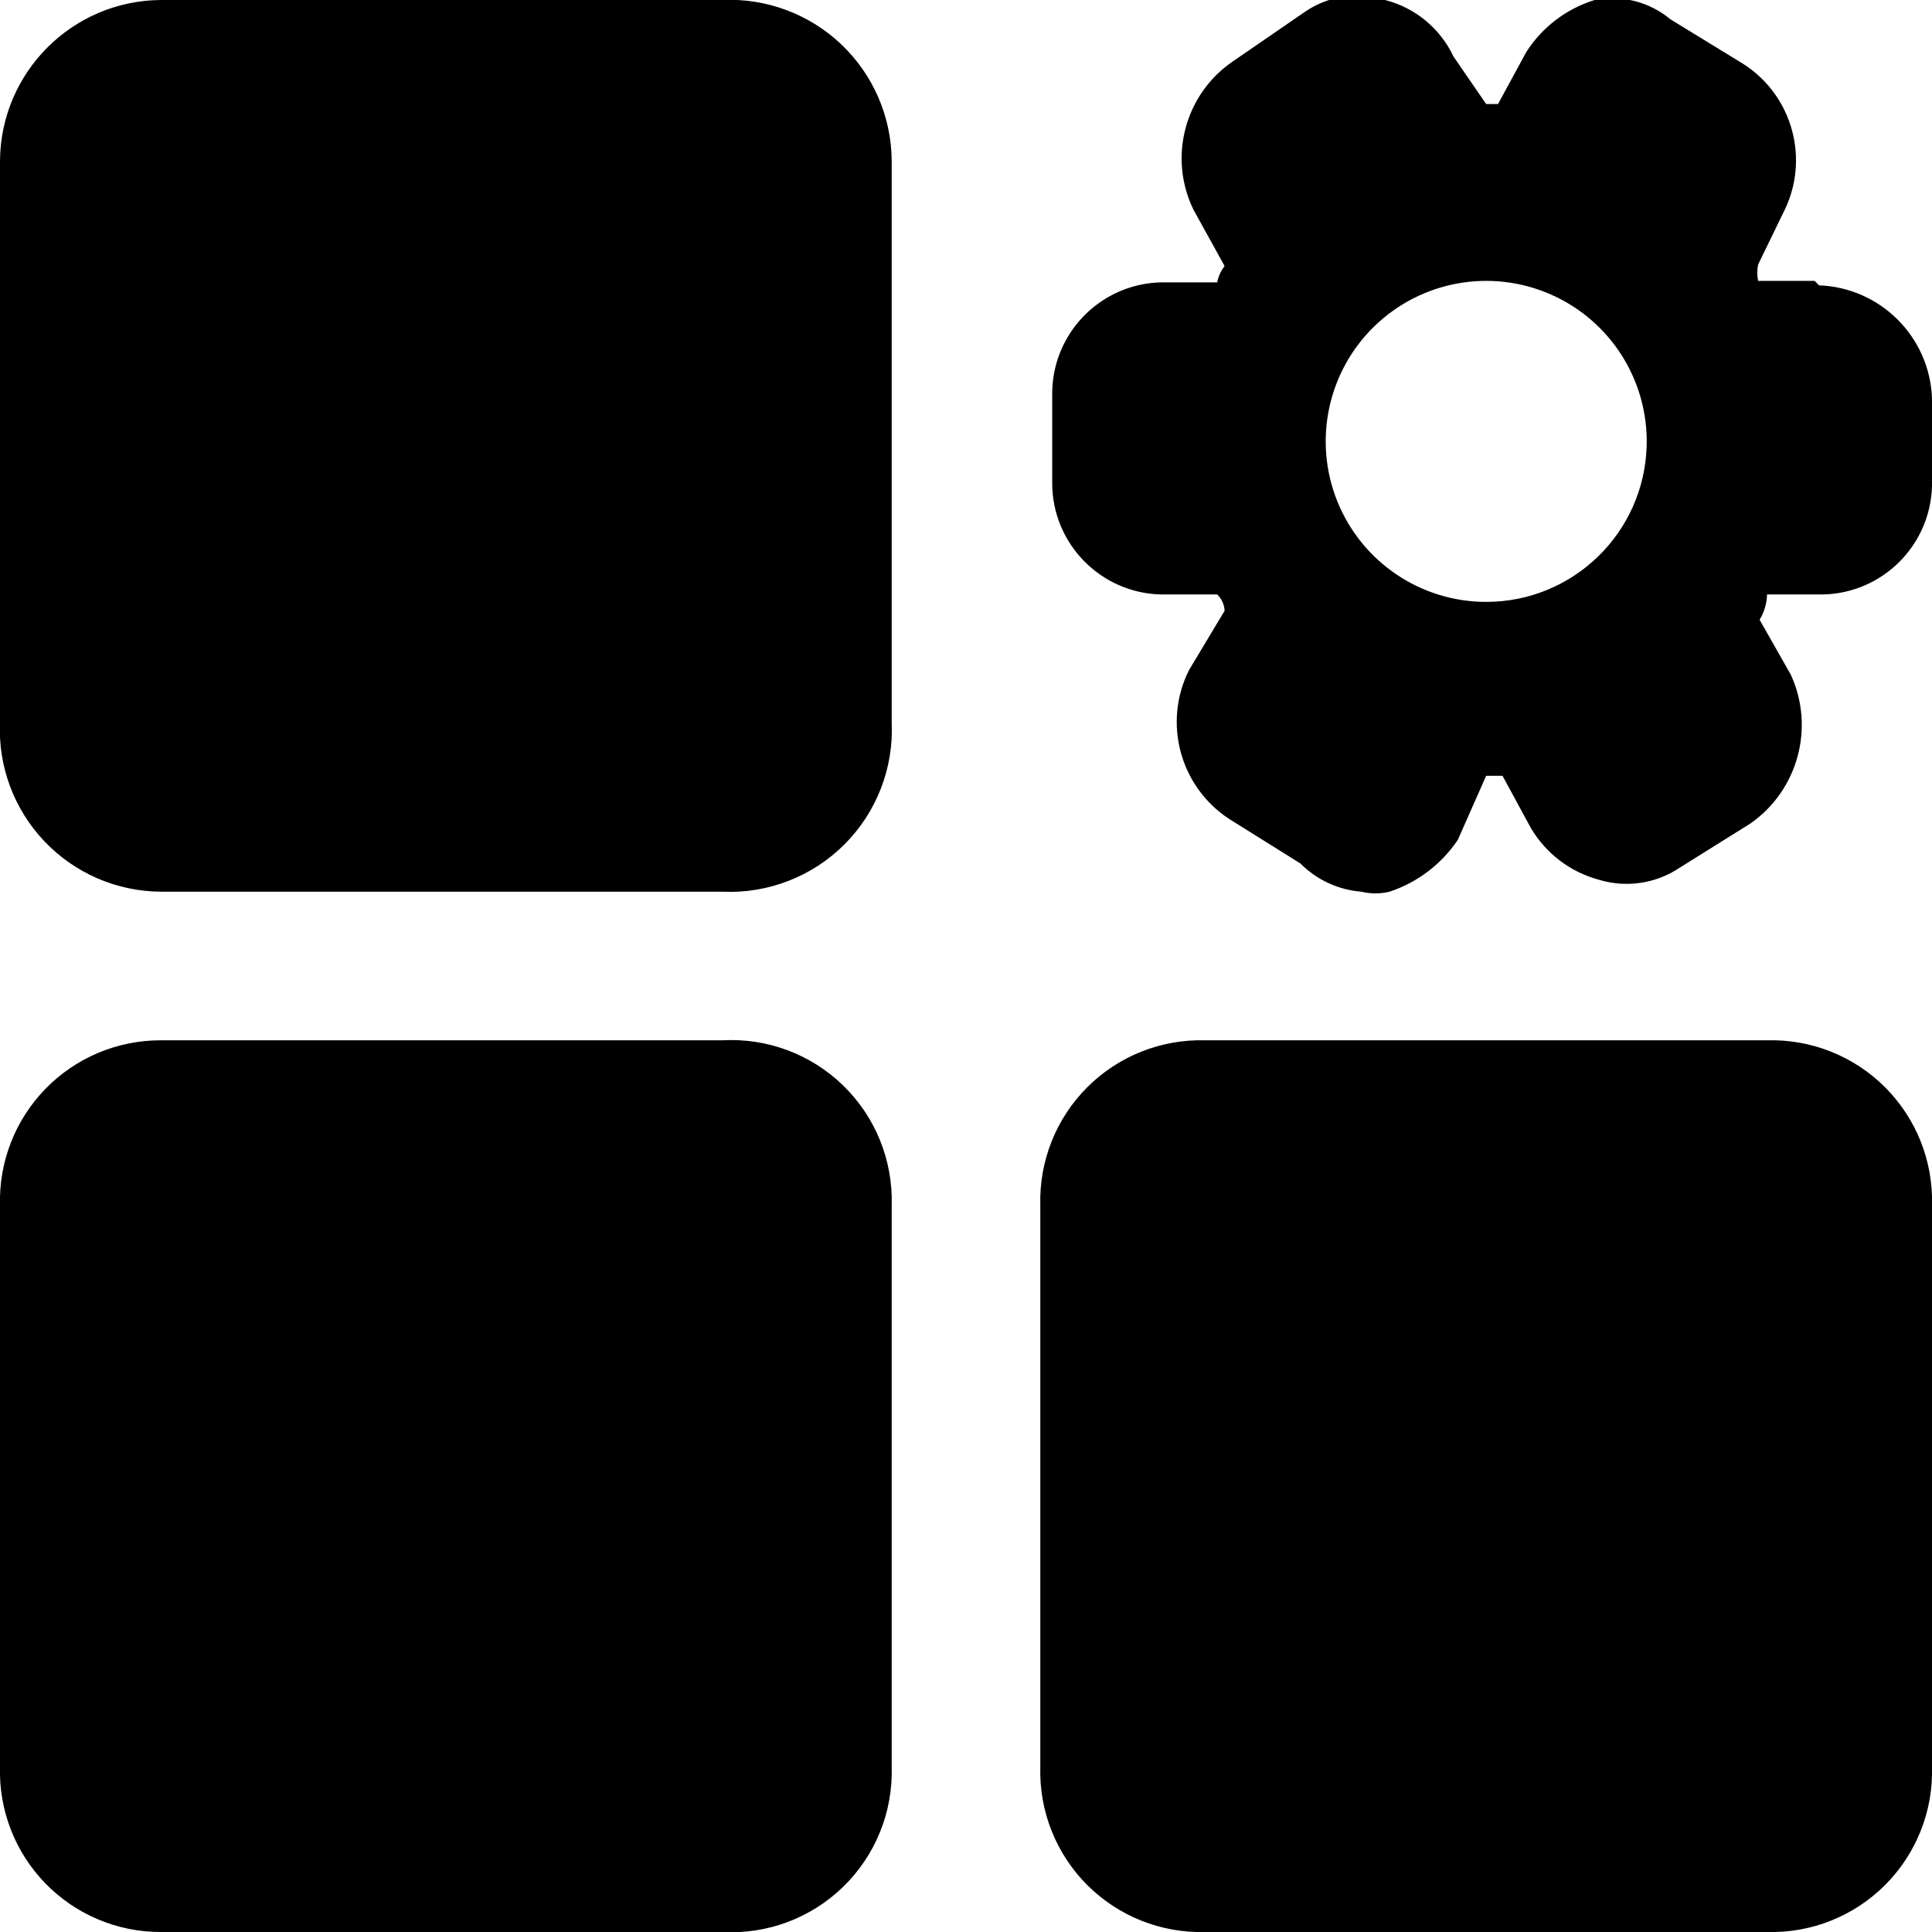
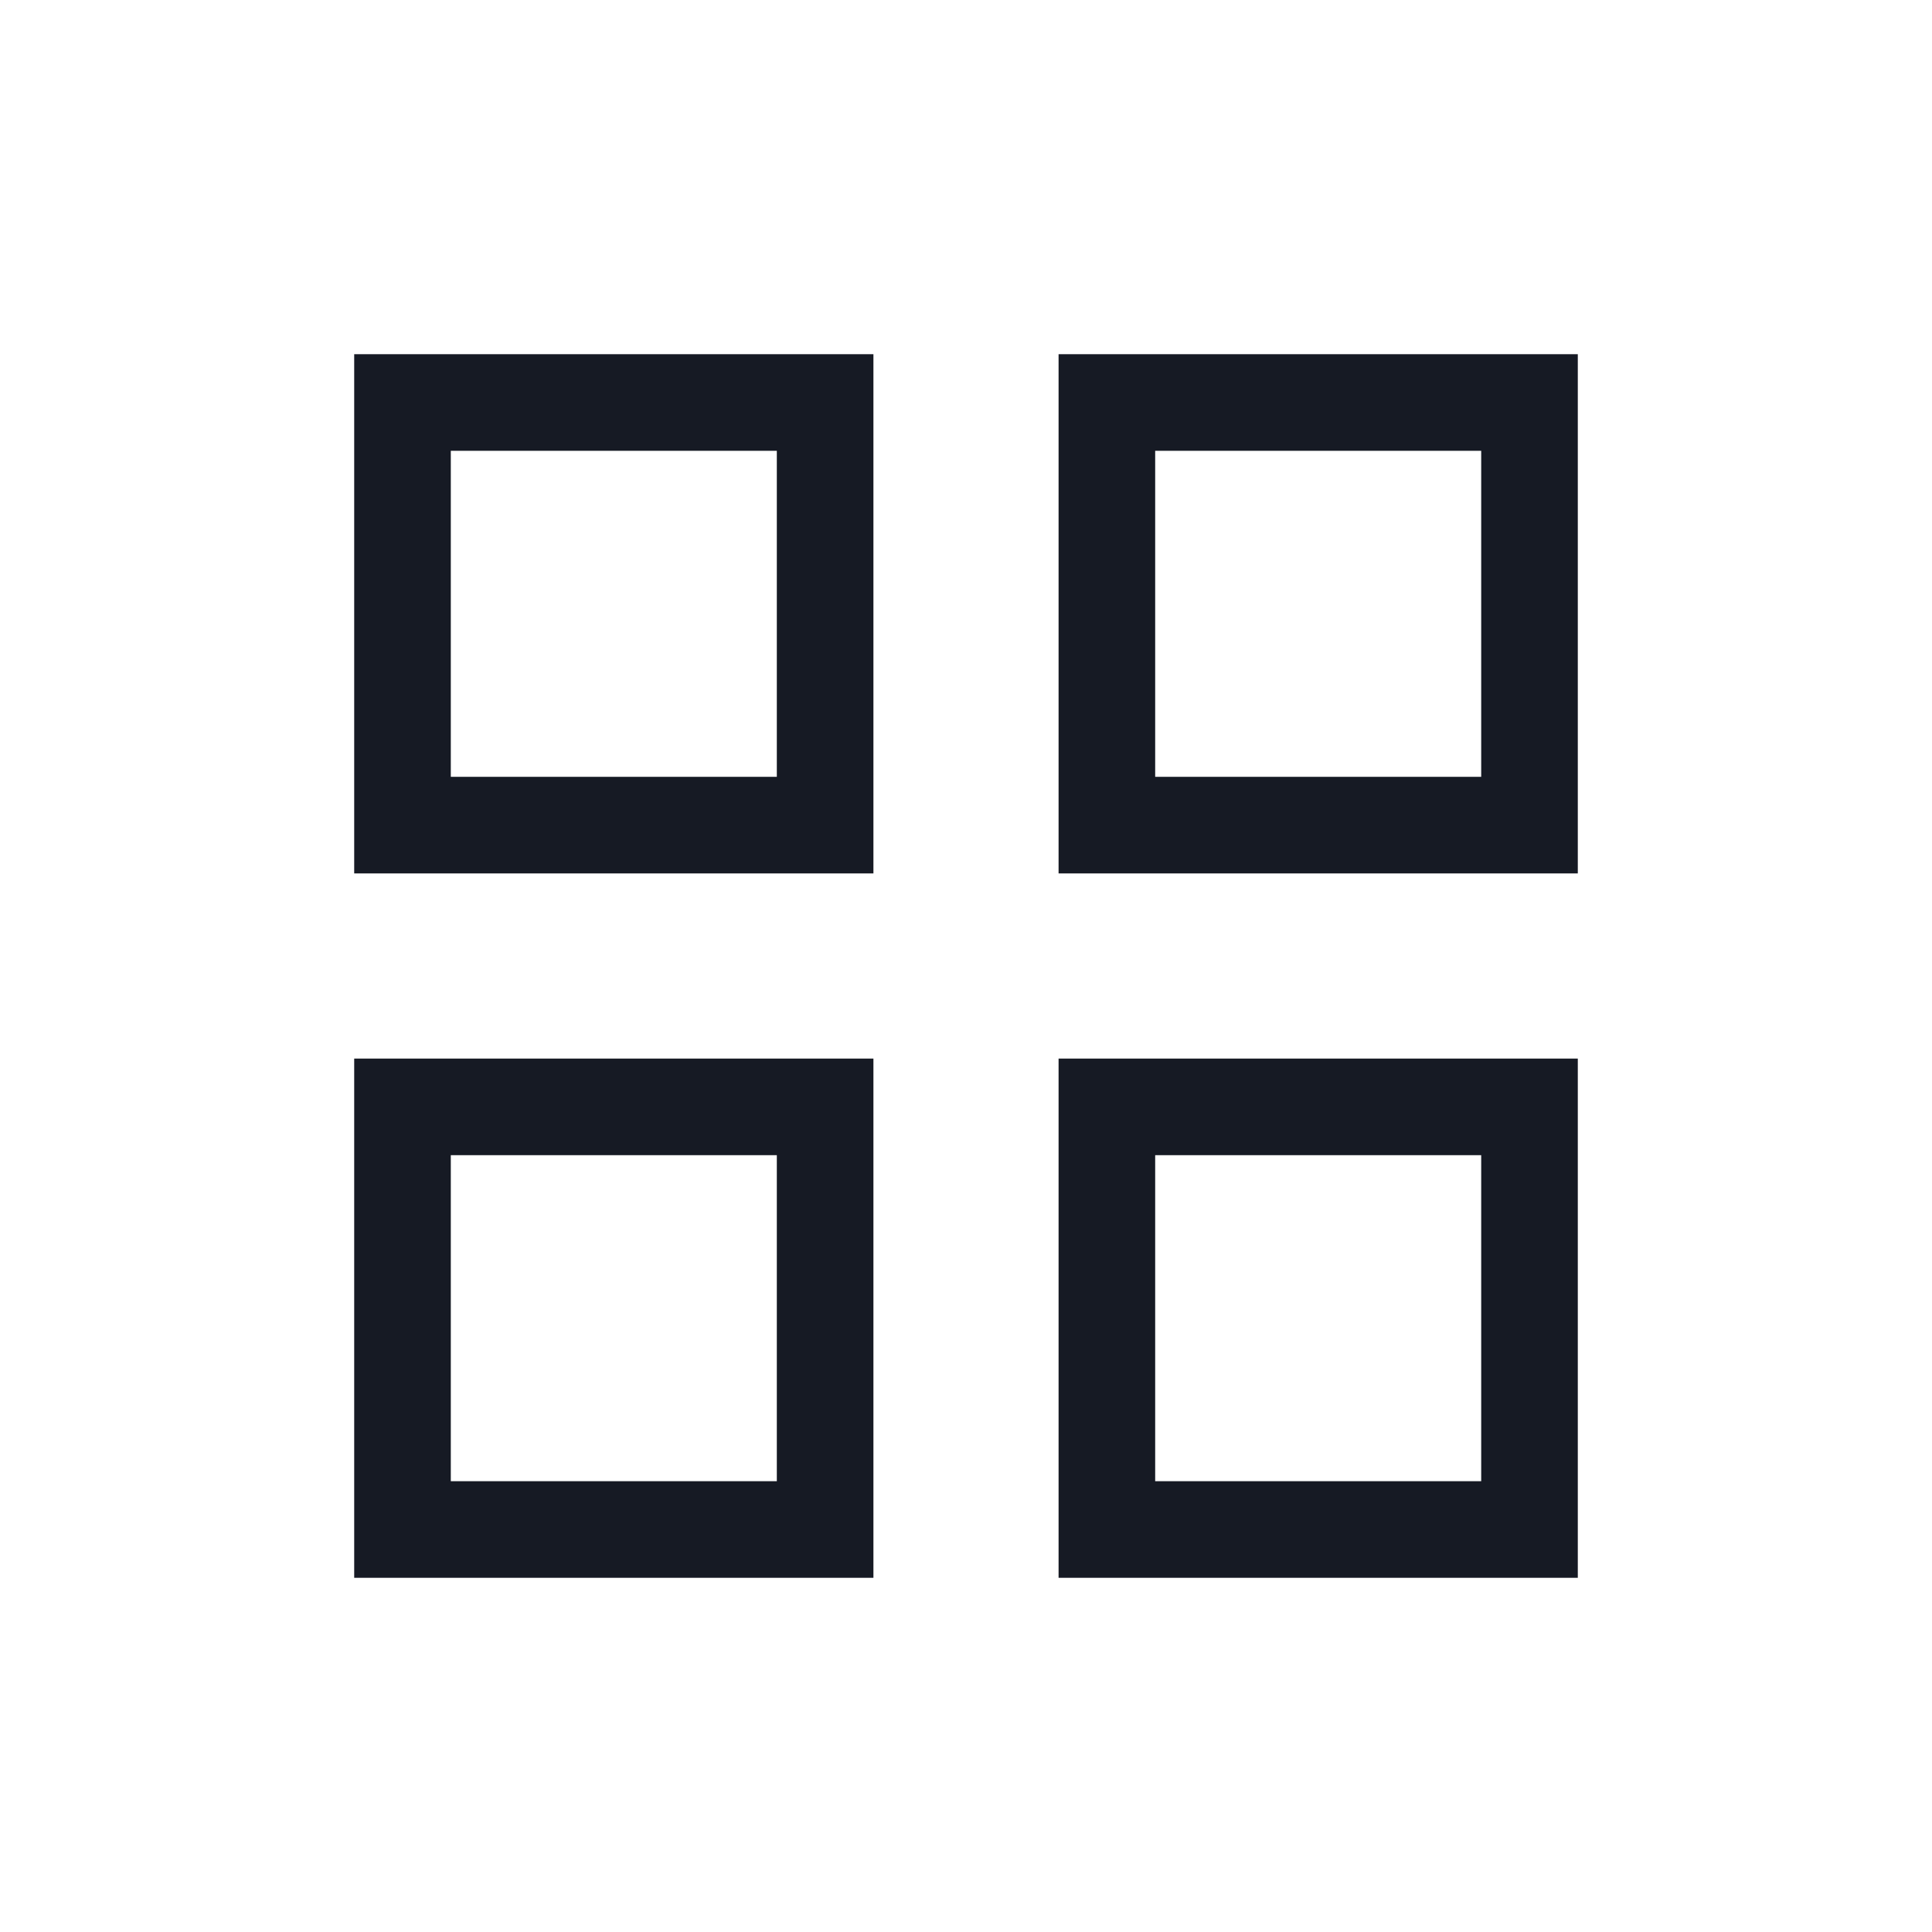
- <svg xmlns="http://www.w3.org/2000/svg" id="图层_1" data-name="图层 1" viewBox="0 0 13 13">
-   <g id="页面-1">
-     <g id="_1实例" data-name="1实例">
-       <g id="编组-10">
-         <g id="guanli-fill">
-           <path id="形状" d="M4.86,0H1.08A1.09,1.09,0,0,0,0,1.08V4.86A1.09,1.09,0,0,0,1.08,6H4.86A1.09,1.09,0,0,0,6,4.86V1.08A1.09,1.09,0,0,0,4.86,0Zm0,5.14v0ZM4.86,7H1.08A1.08,1.08,0,0,0,0,8.11v3.78A1.08,1.08,0,0,0,1.08,13H4.86A1.08,1.08,0,0,0,6,11.89V8.11A1.08,1.08,0,0,0,4.86,7Zm0,5.24v0Zm7-5.24H8.11A1.08,1.08,0,0,0,7,8.11v3.78A1.08,1.08,0,0,0,8.11,13h3.78A1.08,1.08,0,0,0,13,11.89V8.11A1.08,1.08,0,0,0,11.89,7Zm.35-5.11h-.38a.27.27,0,0,1,0-.11L12,1.43a.77.77,0,0,0-.27-1l-.49-.3A.61.61,0,0,0,10.73,0a.84.84,0,0,0-.46.35l-.19.35H10L9.78.38A.7.7,0,0,0,9.32,0a.62.62,0,0,0-.54.08L8.3.41a.79.79,0,0,0-.27,1l.21.38a.27.27,0,0,0-.05.11H7.81a.75.75,0,0,0-.73.76v.59A.75.75,0,0,0,7.81,4h.38a.16.16,0,0,1,.05.11L8,4.51a.78.78,0,0,0,.27,1l.48.3A.65.65,0,0,0,9.16,6a.4.4,0,0,0,.19,0,.89.89,0,0,0,.46-.35L10,5.22h.11l.19.35a.76.76,0,0,0,.46.35.64.64,0,0,0,.54-.08l.48-.3a.81.81,0,0,0,.27-1l-.21-.37A.34.34,0,0,0,11.89,4h.38A.75.75,0,0,0,13,3.27V2.68a.79.79,0,0,0-.76-.76ZM10,4.05A1.08,1.08,0,1,1,11.08,3,1.08,1.08,0,0,1,10,4.05Z" />
-         </g>
-       </g>
-     </g>
-   </g>
+ <svg xmlns="http://www.w3.org/2000/svg" width="24" height="24" viewBox="0 0 24 24" fill="none">
+   <rect x="5" y="5" width="5.25" height="5.25" stroke="#161A24" stroke-width="1.2" />
+   <rect x="13.75" y="5" width="5.25" height="5.25" stroke="#161A24" stroke-width="1.2" />
+   <rect x="13.75" y="13.75" width="5.25" height="5.25" stroke="#161A24" stroke-width="1.2" />
+   <rect x="5" y="13.75" width="5.25" height="5.25" stroke="#161A24" stroke-width="1.2" />
</svg>
